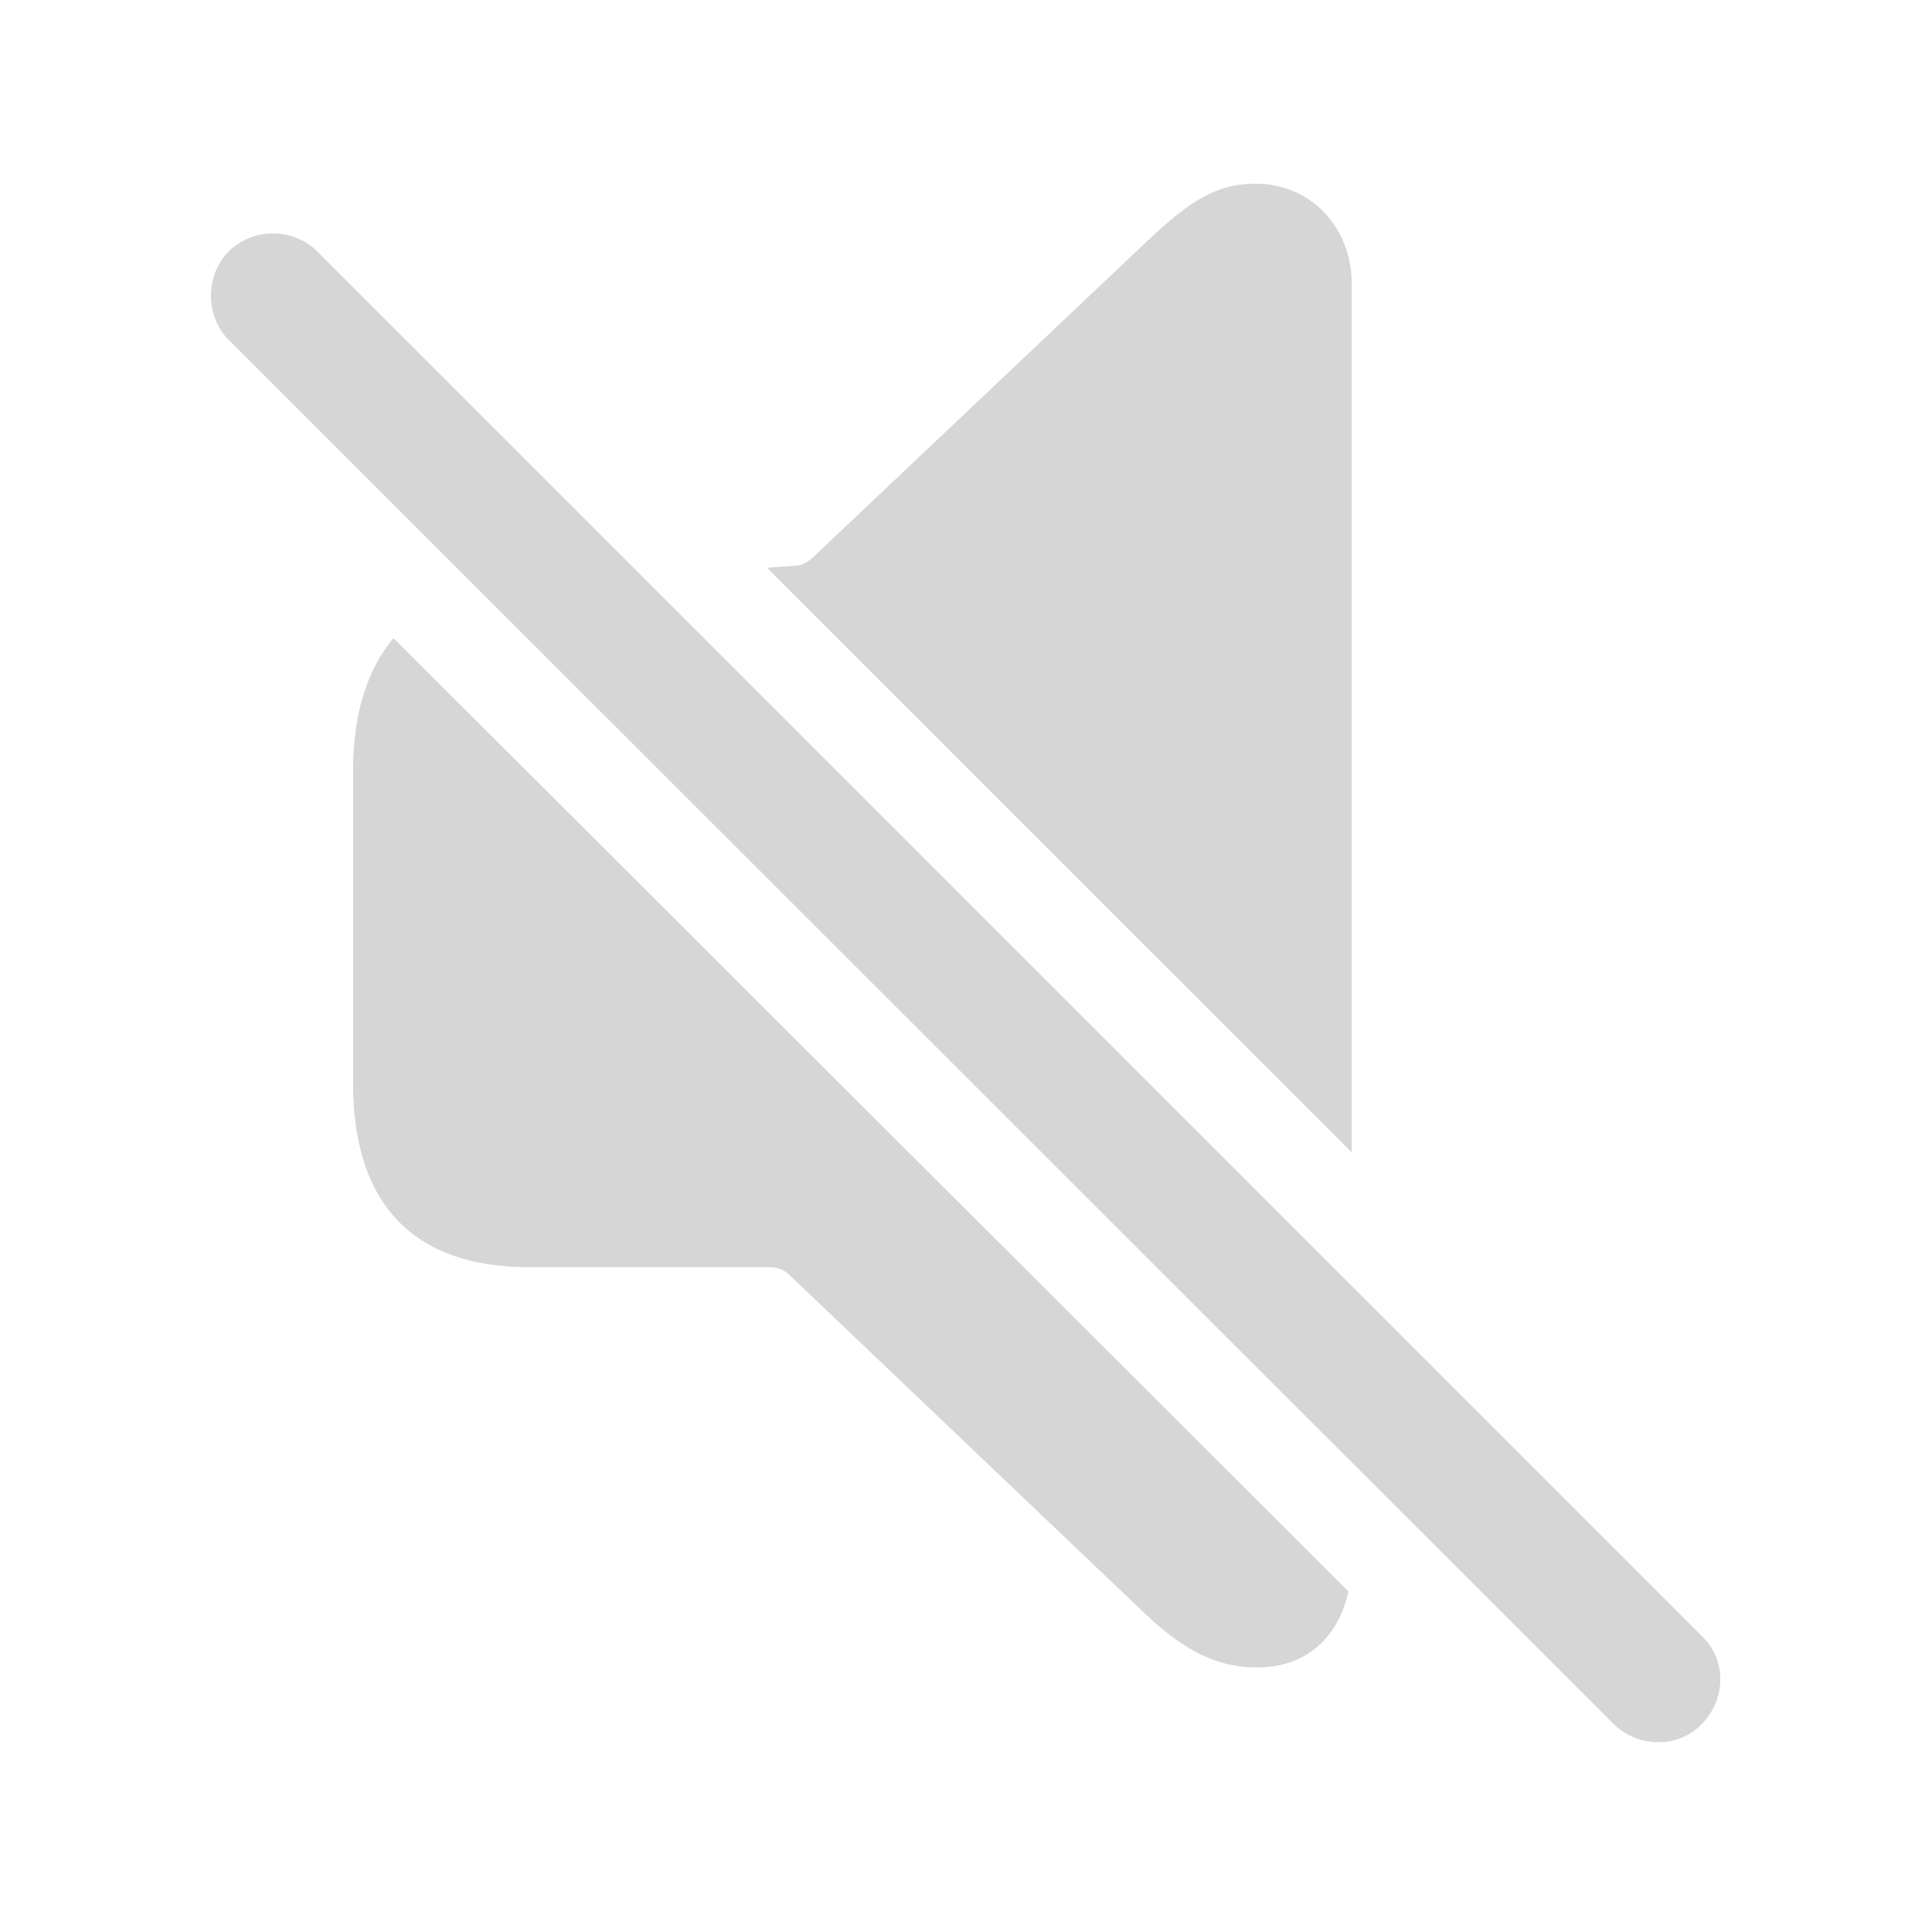
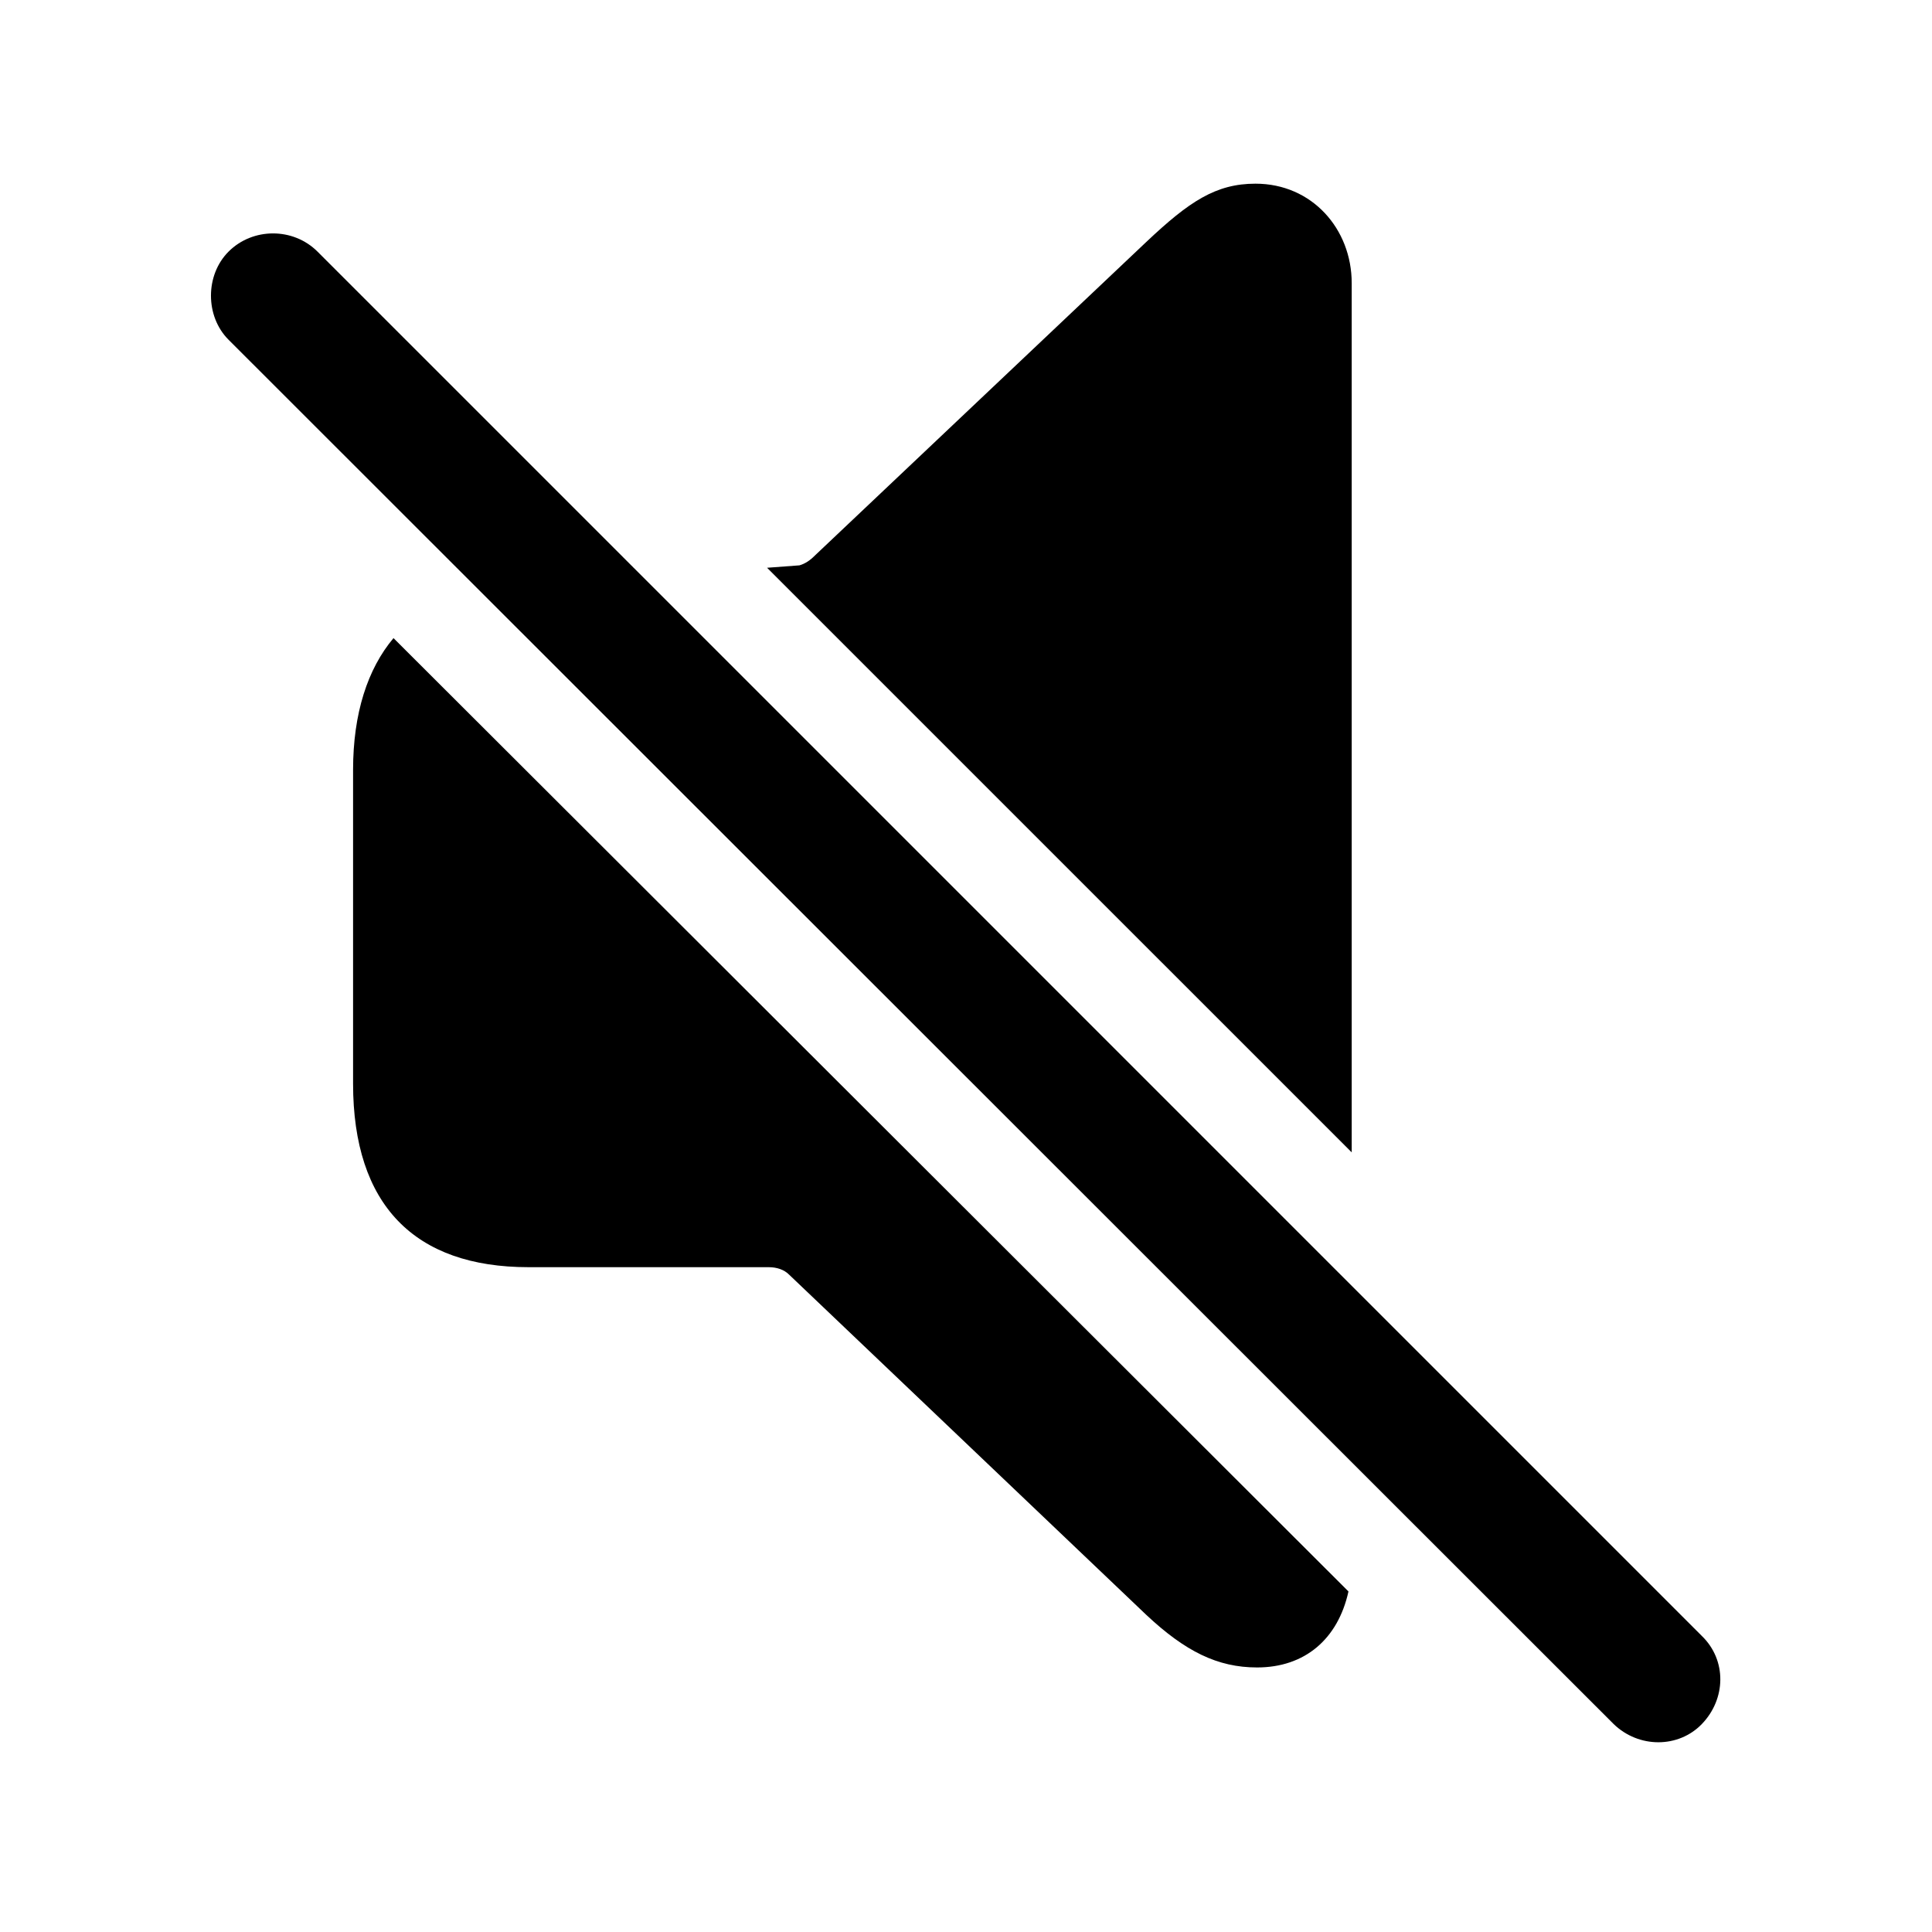
- <svg fill="#D6D6D6" width="120px" height="120px" viewBox="0 0 56 56">
+ <svg xmlns="http://www.w3.org/2000/svg" fill="#000000" width="120px" height="120px" viewBox="0 0 56 56">
  <path d="M 39.18 33.402 L 39.18 8.207 C 39.18 6.637 38.031 5.324 36.391 5.324 C 35.242 5.324 34.469 5.84 33.227 7.012 L 23.617 16.105 C 23.477 16.246 23.336 16.34 23.172 16.387 L 22.234 16.457 Z M 46.773 49.973 C 47.5 50.676 48.648 50.676 49.328 49.973 C 50.031 49.246 50.055 48.121 49.328 47.418 L 9.203 7.293 C 8.5 6.59 7.328 6.59 6.625 7.293 C 5.945 7.973 5.945 9.168 6.625 9.848 Z M 36.437 48.332 C 37.82 48.332 38.781 47.512 39.086 46.129 L 11.406 18.496 C 10.656 19.387 10.234 20.676 10.234 22.316 L 10.234 31.41 C 10.234 34.926 12.015 36.73 15.32 36.73 L 22.281 36.73 C 22.515 36.73 22.727 36.801 22.867 36.941 L 33.227 46.809 C 34.352 47.863 35.289 48.332 36.437 48.332 Z" />
</svg>
